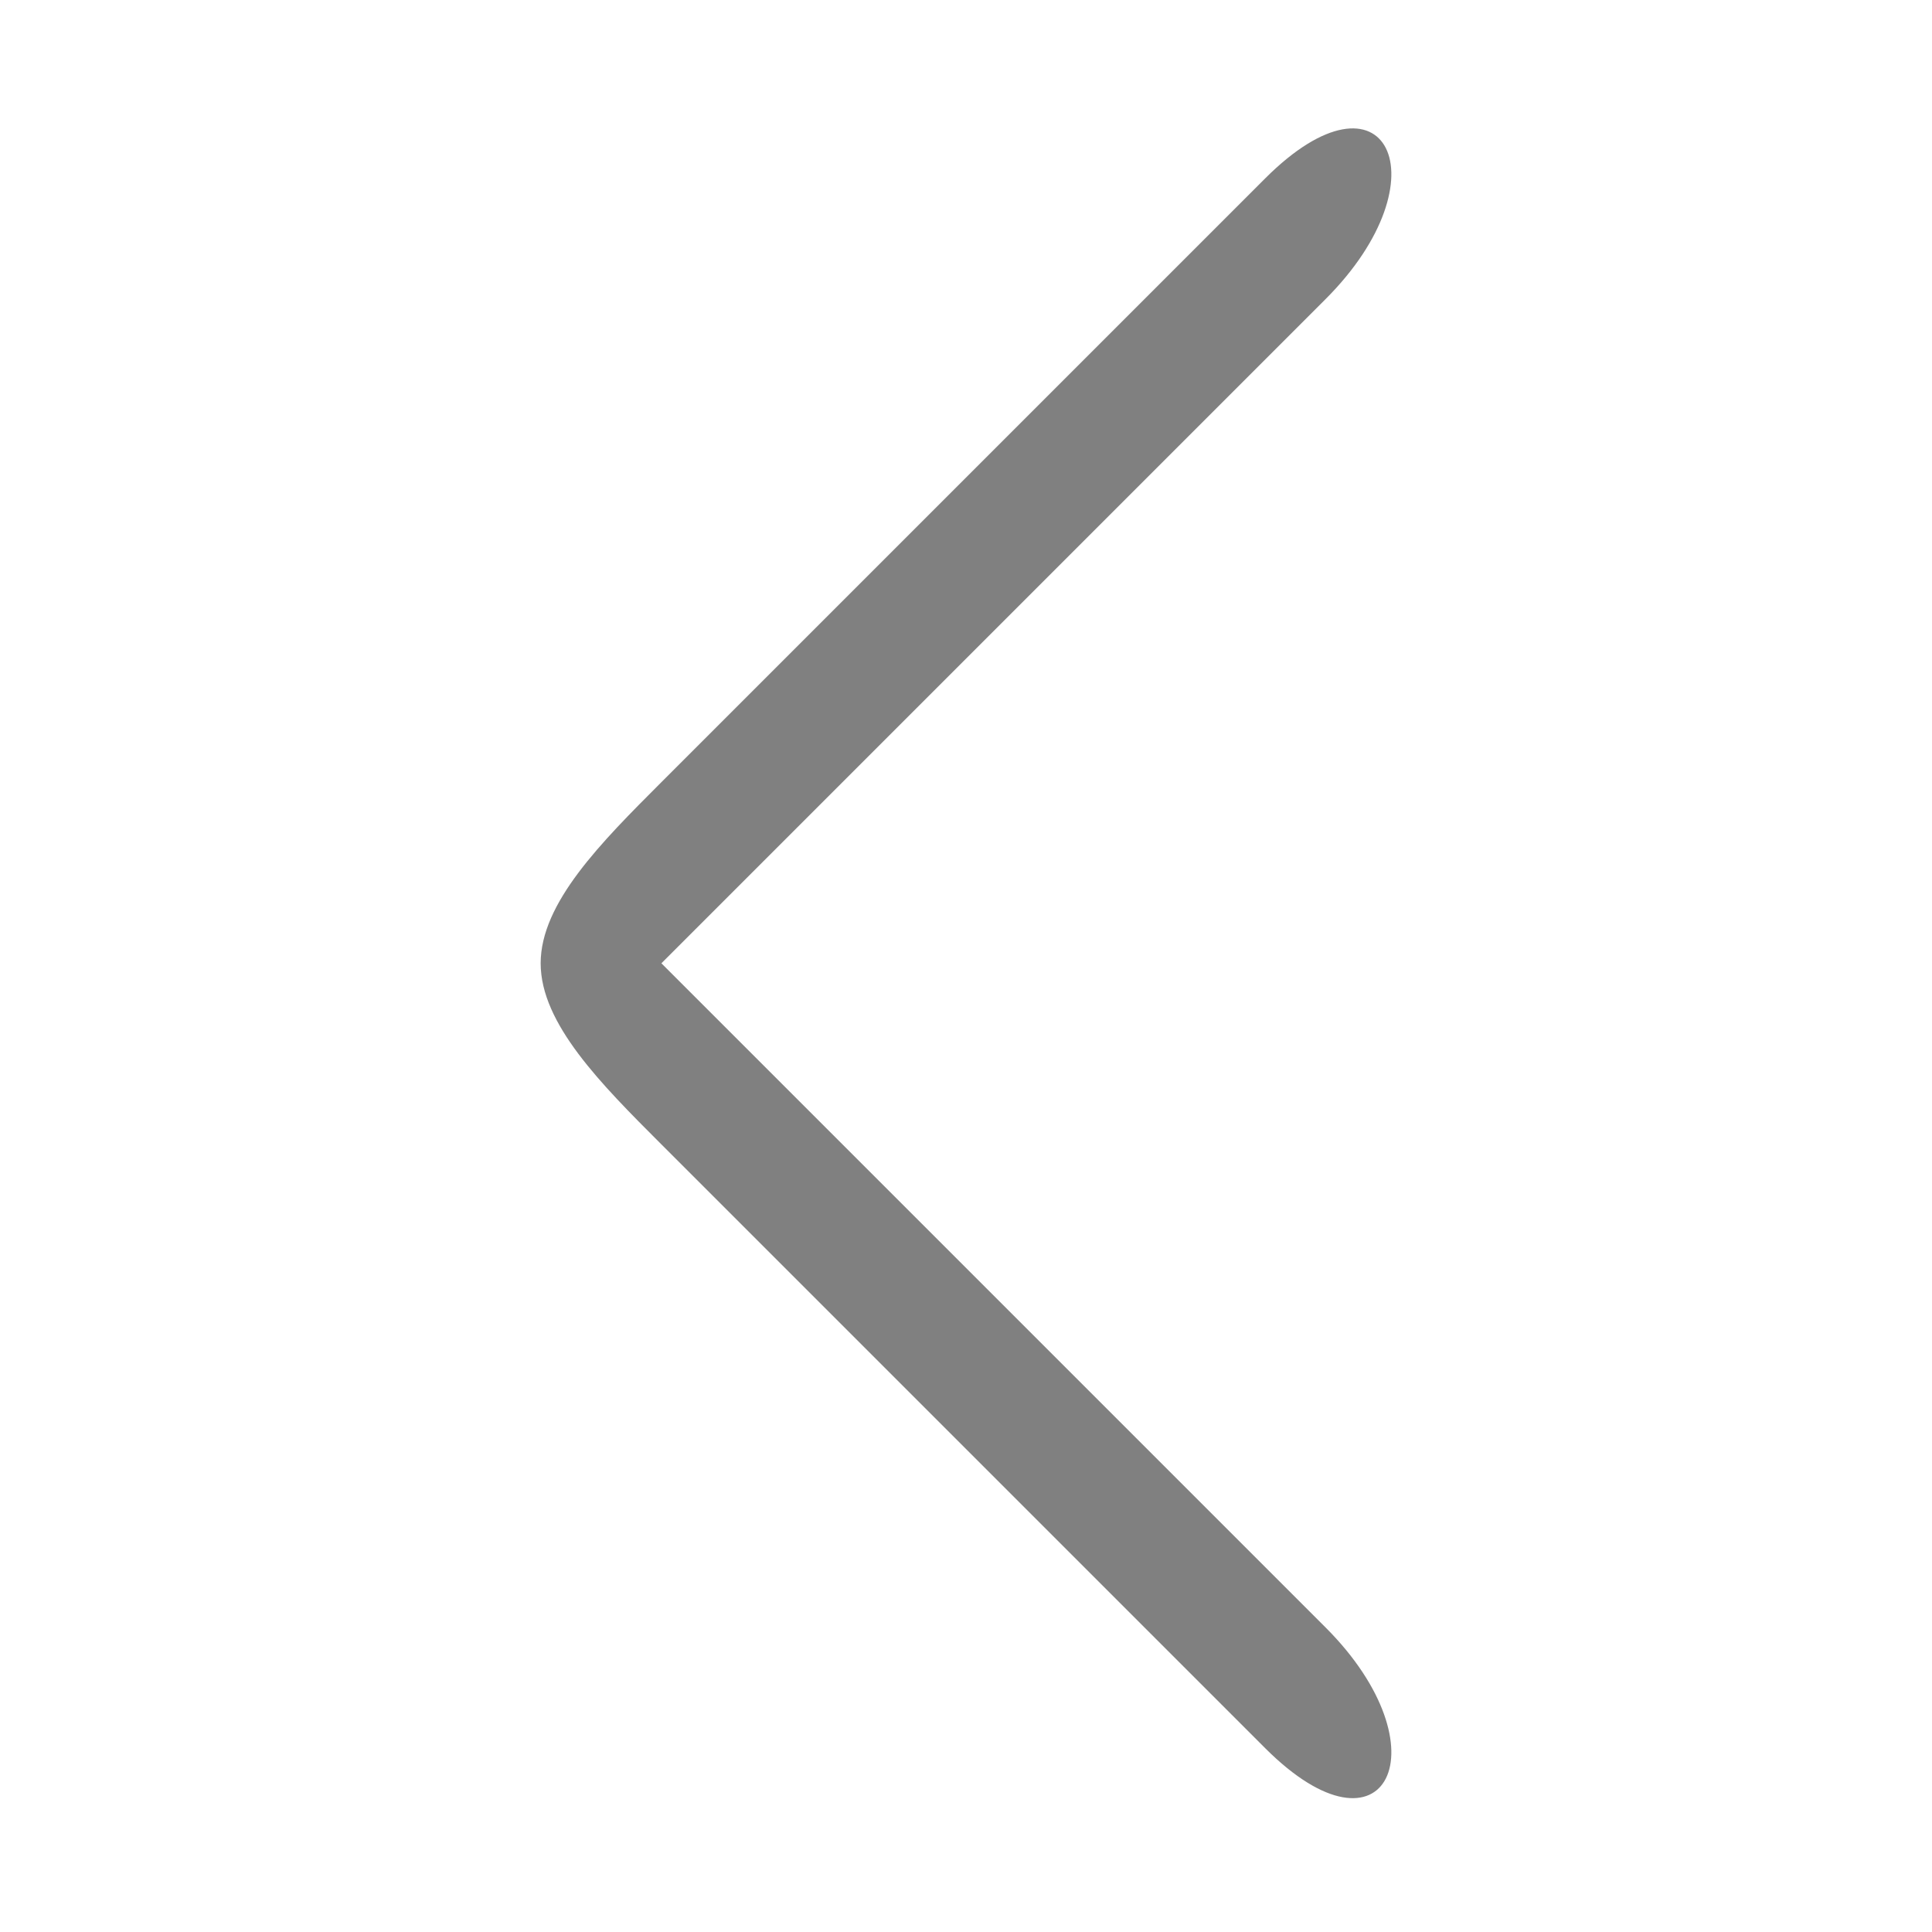
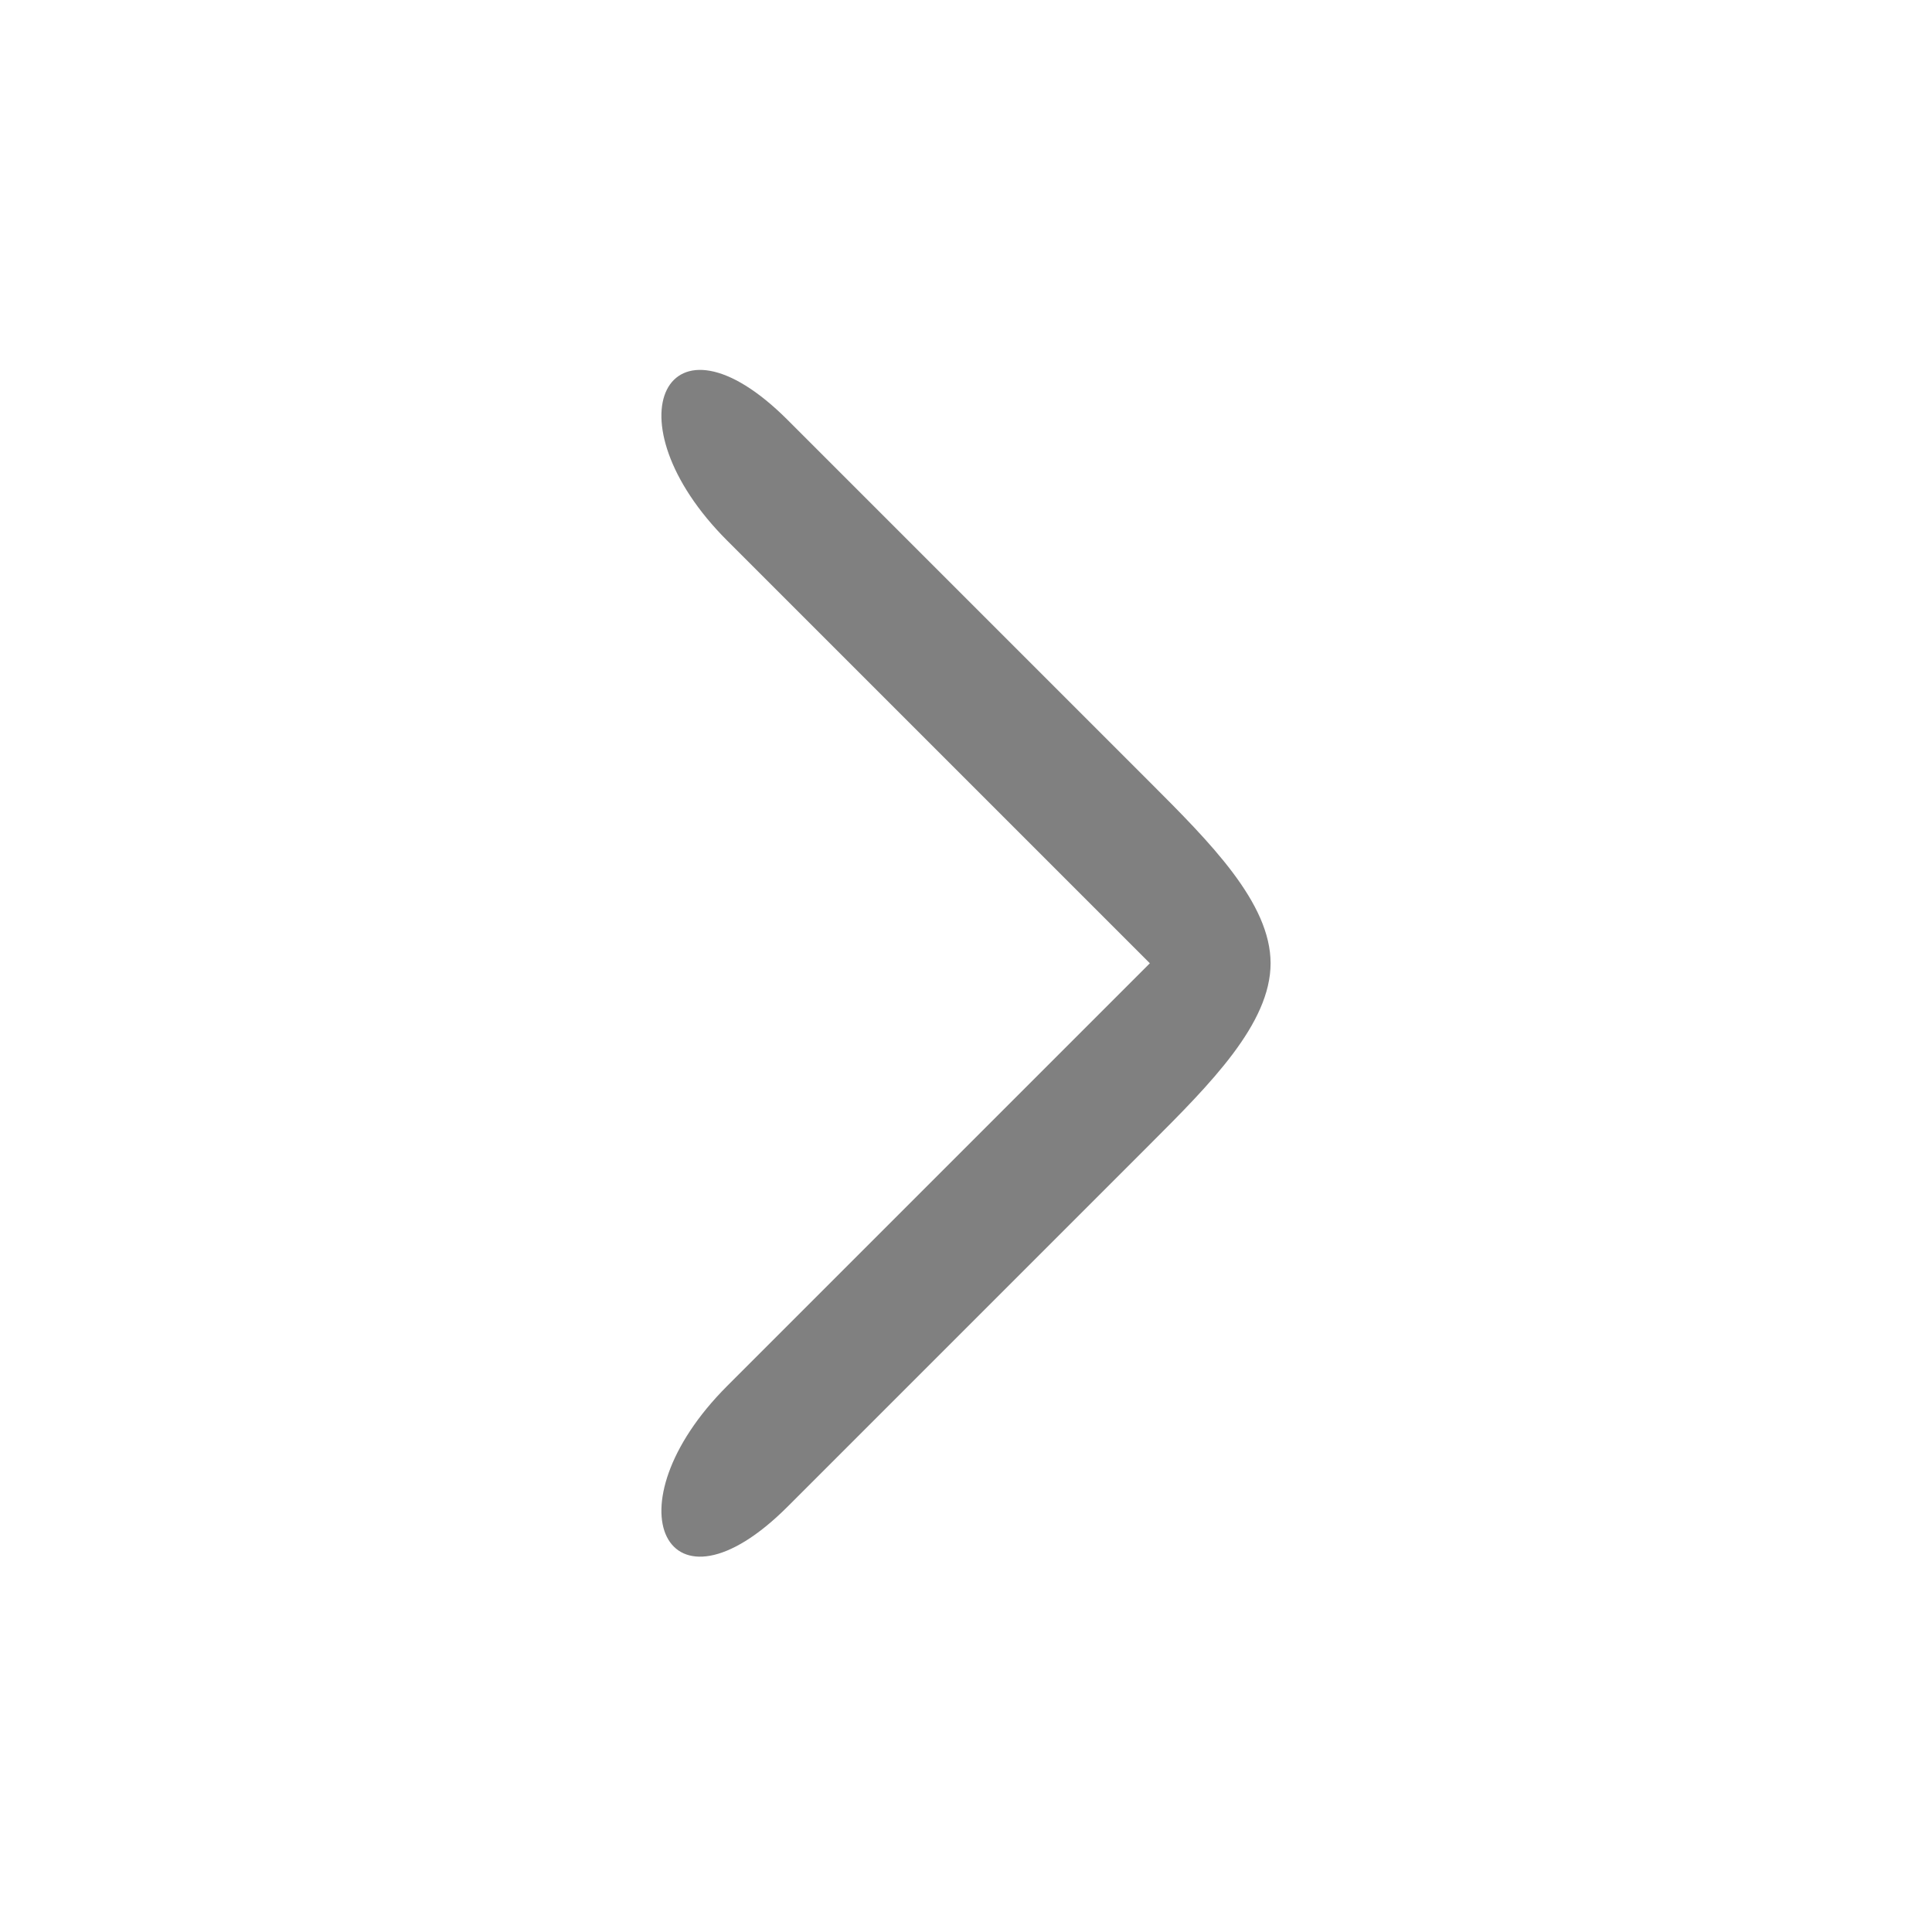
<svg xmlns="http://www.w3.org/2000/svg" width="96" height="96" viewBox="0 0 96 96" version="1.1" id="svg4">
  <defs id="defs8" />
-   <path fill="context-fill" d="m 32.865,47.865 33,-33 c 6,-6 3,-12 -3,-6 l -30,30 c -3,3 -6,6 -6,9 0,3 3,6 6,9 l 30,30 c 6,6 9,0 3,-6 z" id="path2" style="opacity:0.994;fill:#808080;fill-opacity:1;stroke-width:6.048" />
+   <path fill="context-fill" d="m 57.135,47.865 -21,21 c -6,6 -3,12 3,6 l 18,-18 c 3,-3 6,-6 6,-9 0,-3 -3,-6 -6,-9 l -18,-18 c -6,-6 -9,0 -3,6 z" id="path2" style="opacity:0.994;fill:#808080;fill-opacity:1;stroke-width:6.048" />
</svg>
